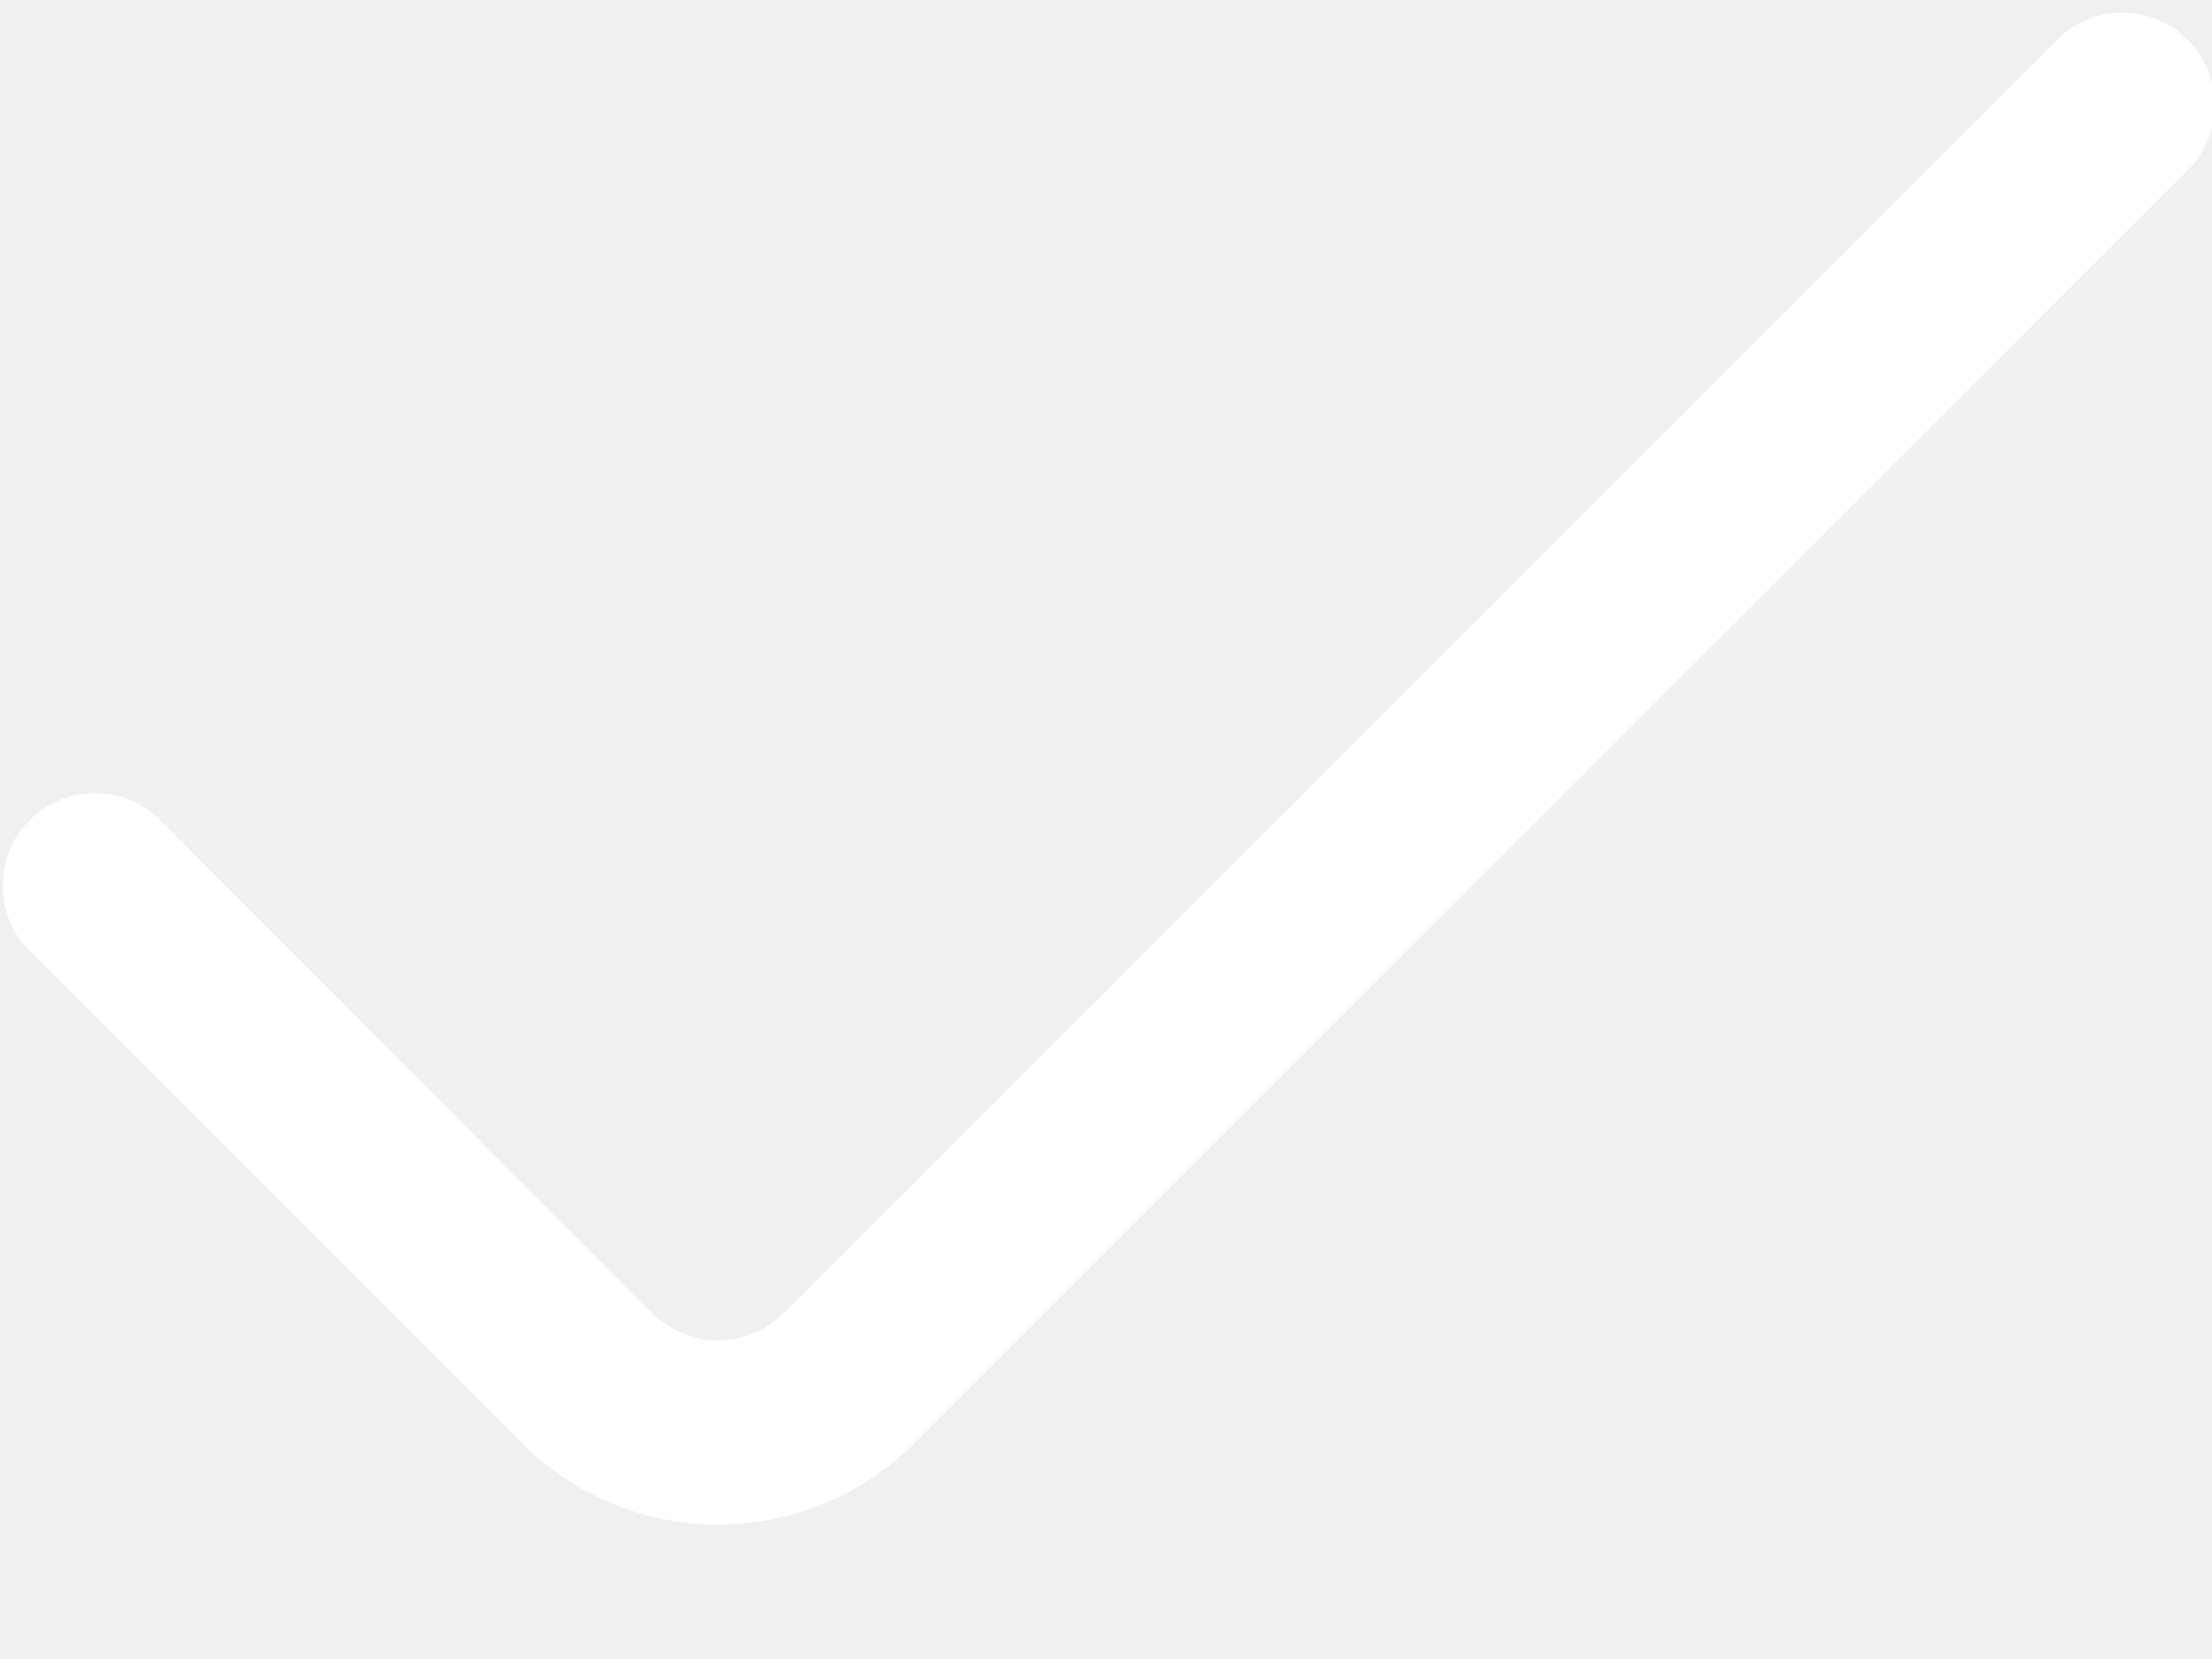
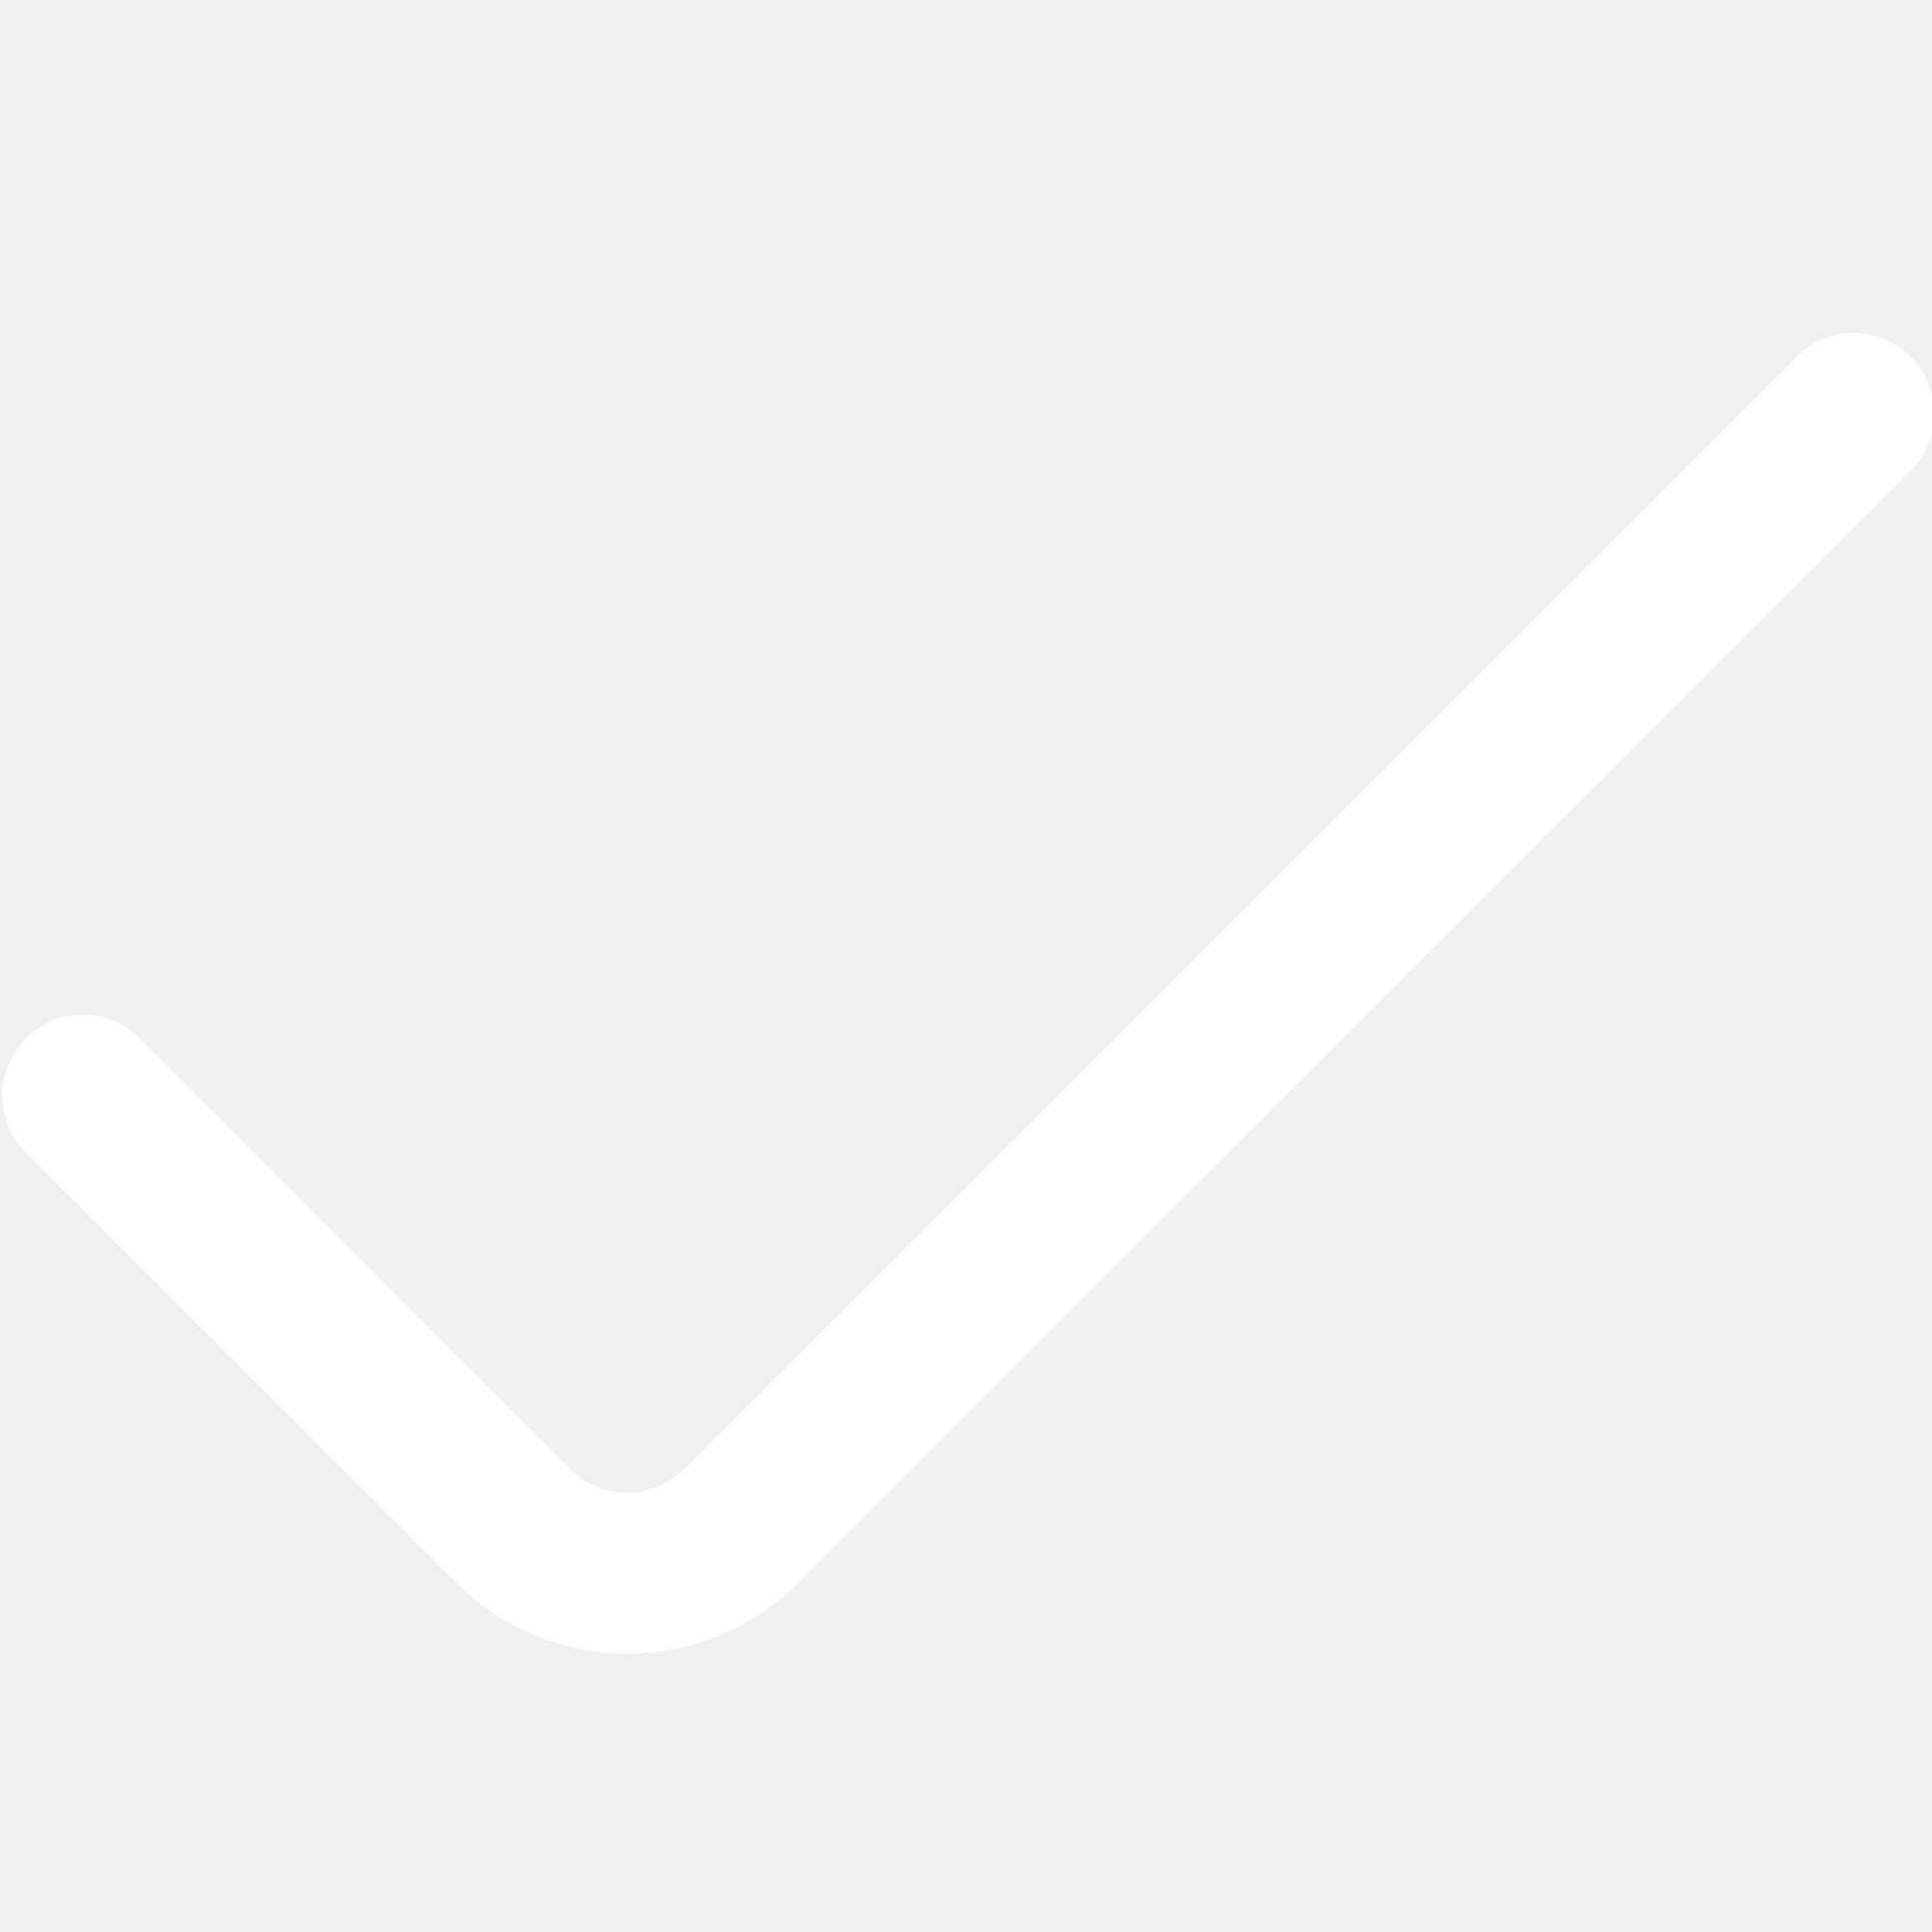
- <svg xmlns="http://www.w3.org/2000/svg" width="12" height="9" viewBox="0 0 12 9" fill="none">
-   <path d="M11.159 0.216L4.25 7.125C4.203 7.171 4.148 7.208 4.087 7.233C4.027 7.259 3.961 7.272 3.896 7.272C3.83 7.272 3.765 7.259 3.704 7.233C3.643 7.208 3.588 7.171 3.541 7.125L0.869 4.45C0.823 4.403 0.768 4.366 0.707 4.341C0.646 4.316 0.581 4.303 0.515 4.303C0.449 4.303 0.384 4.316 0.323 4.341C0.262 4.366 0.207 4.403 0.161 4.45C0.114 4.496 0.077 4.552 0.052 4.612C0.027 4.673 0.014 4.738 0.014 4.804C0.014 4.87 0.027 4.935 0.052 4.996C0.077 5.057 0.114 5.112 0.161 5.159L2.834 7.831C3.116 8.112 3.498 8.271 3.896 8.271C4.295 8.271 4.677 8.112 4.959 7.831L11.868 0.924C11.914 0.877 11.951 0.822 11.976 0.761C12.002 0.7 12.015 0.635 12.015 0.57C12.015 0.504 12.002 0.439 11.976 0.378C11.951 0.317 11.914 0.262 11.868 0.216C11.821 0.169 11.766 0.132 11.705 0.107C11.645 0.081 11.579 0.068 11.514 0.068C11.448 0.068 11.383 0.081 11.322 0.107C11.261 0.132 11.206 0.169 11.159 0.216Z" fill="white" />
+ <svg xmlns="http://www.w3.org/2000/svg" width="12" height="12" viewBox="0 0 12 12" fill="none">
+   <g clip-path="url(#clip0_716_740)">
+     <path d="M11.159 2.216L4.25 9.124C4.203 9.171 4.148 9.208 4.087 9.233C4.027 9.259 3.961 9.272 3.896 9.272C3.83 9.272 3.765 9.259 3.704 9.233C3.643 9.208 3.588 9.171 3.541 9.124L0.869 6.45C0.823 6.403 0.768 6.366 0.707 6.341C0.646 6.316 0.581 6.303 0.515 6.303C0.449 6.303 0.384 6.316 0.323 6.341C0.262 6.366 0.207 6.403 0.161 6.45C0.114 6.496 0.077 6.552 0.052 6.612C0.027 6.673 0.014 6.738 0.014 6.804C0.014 6.87 0.027 6.935 0.052 6.996C0.077 7.057 0.114 7.112 0.161 7.159L2.834 9.831C3.116 10.113 3.498 10.271 3.896 10.271C4.295 10.271 4.677 10.113 4.959 9.831L11.868 2.924C11.914 2.877 11.951 2.822 11.976 2.761C12.002 2.7 12.015 2.635 12.015 2.57C12.015 2.504 12.002 2.439 11.976 2.378C11.951 2.317 11.914 2.262 11.868 2.216C11.821 2.169 11.766 2.132 11.705 2.107C11.645 2.081 11.579 2.068 11.514 2.068C11.448 2.068 11.383 2.081 11.322 2.107C11.261 2.132 11.206 2.169 11.159 2.216Z" fill="white" />
+   </g>
+   <defs>
+     <clipPath id="clip0_716_740">
+       <rect width="12" height="12" fill="white" />
+     </clipPath>
+   </defs>
</svg>
